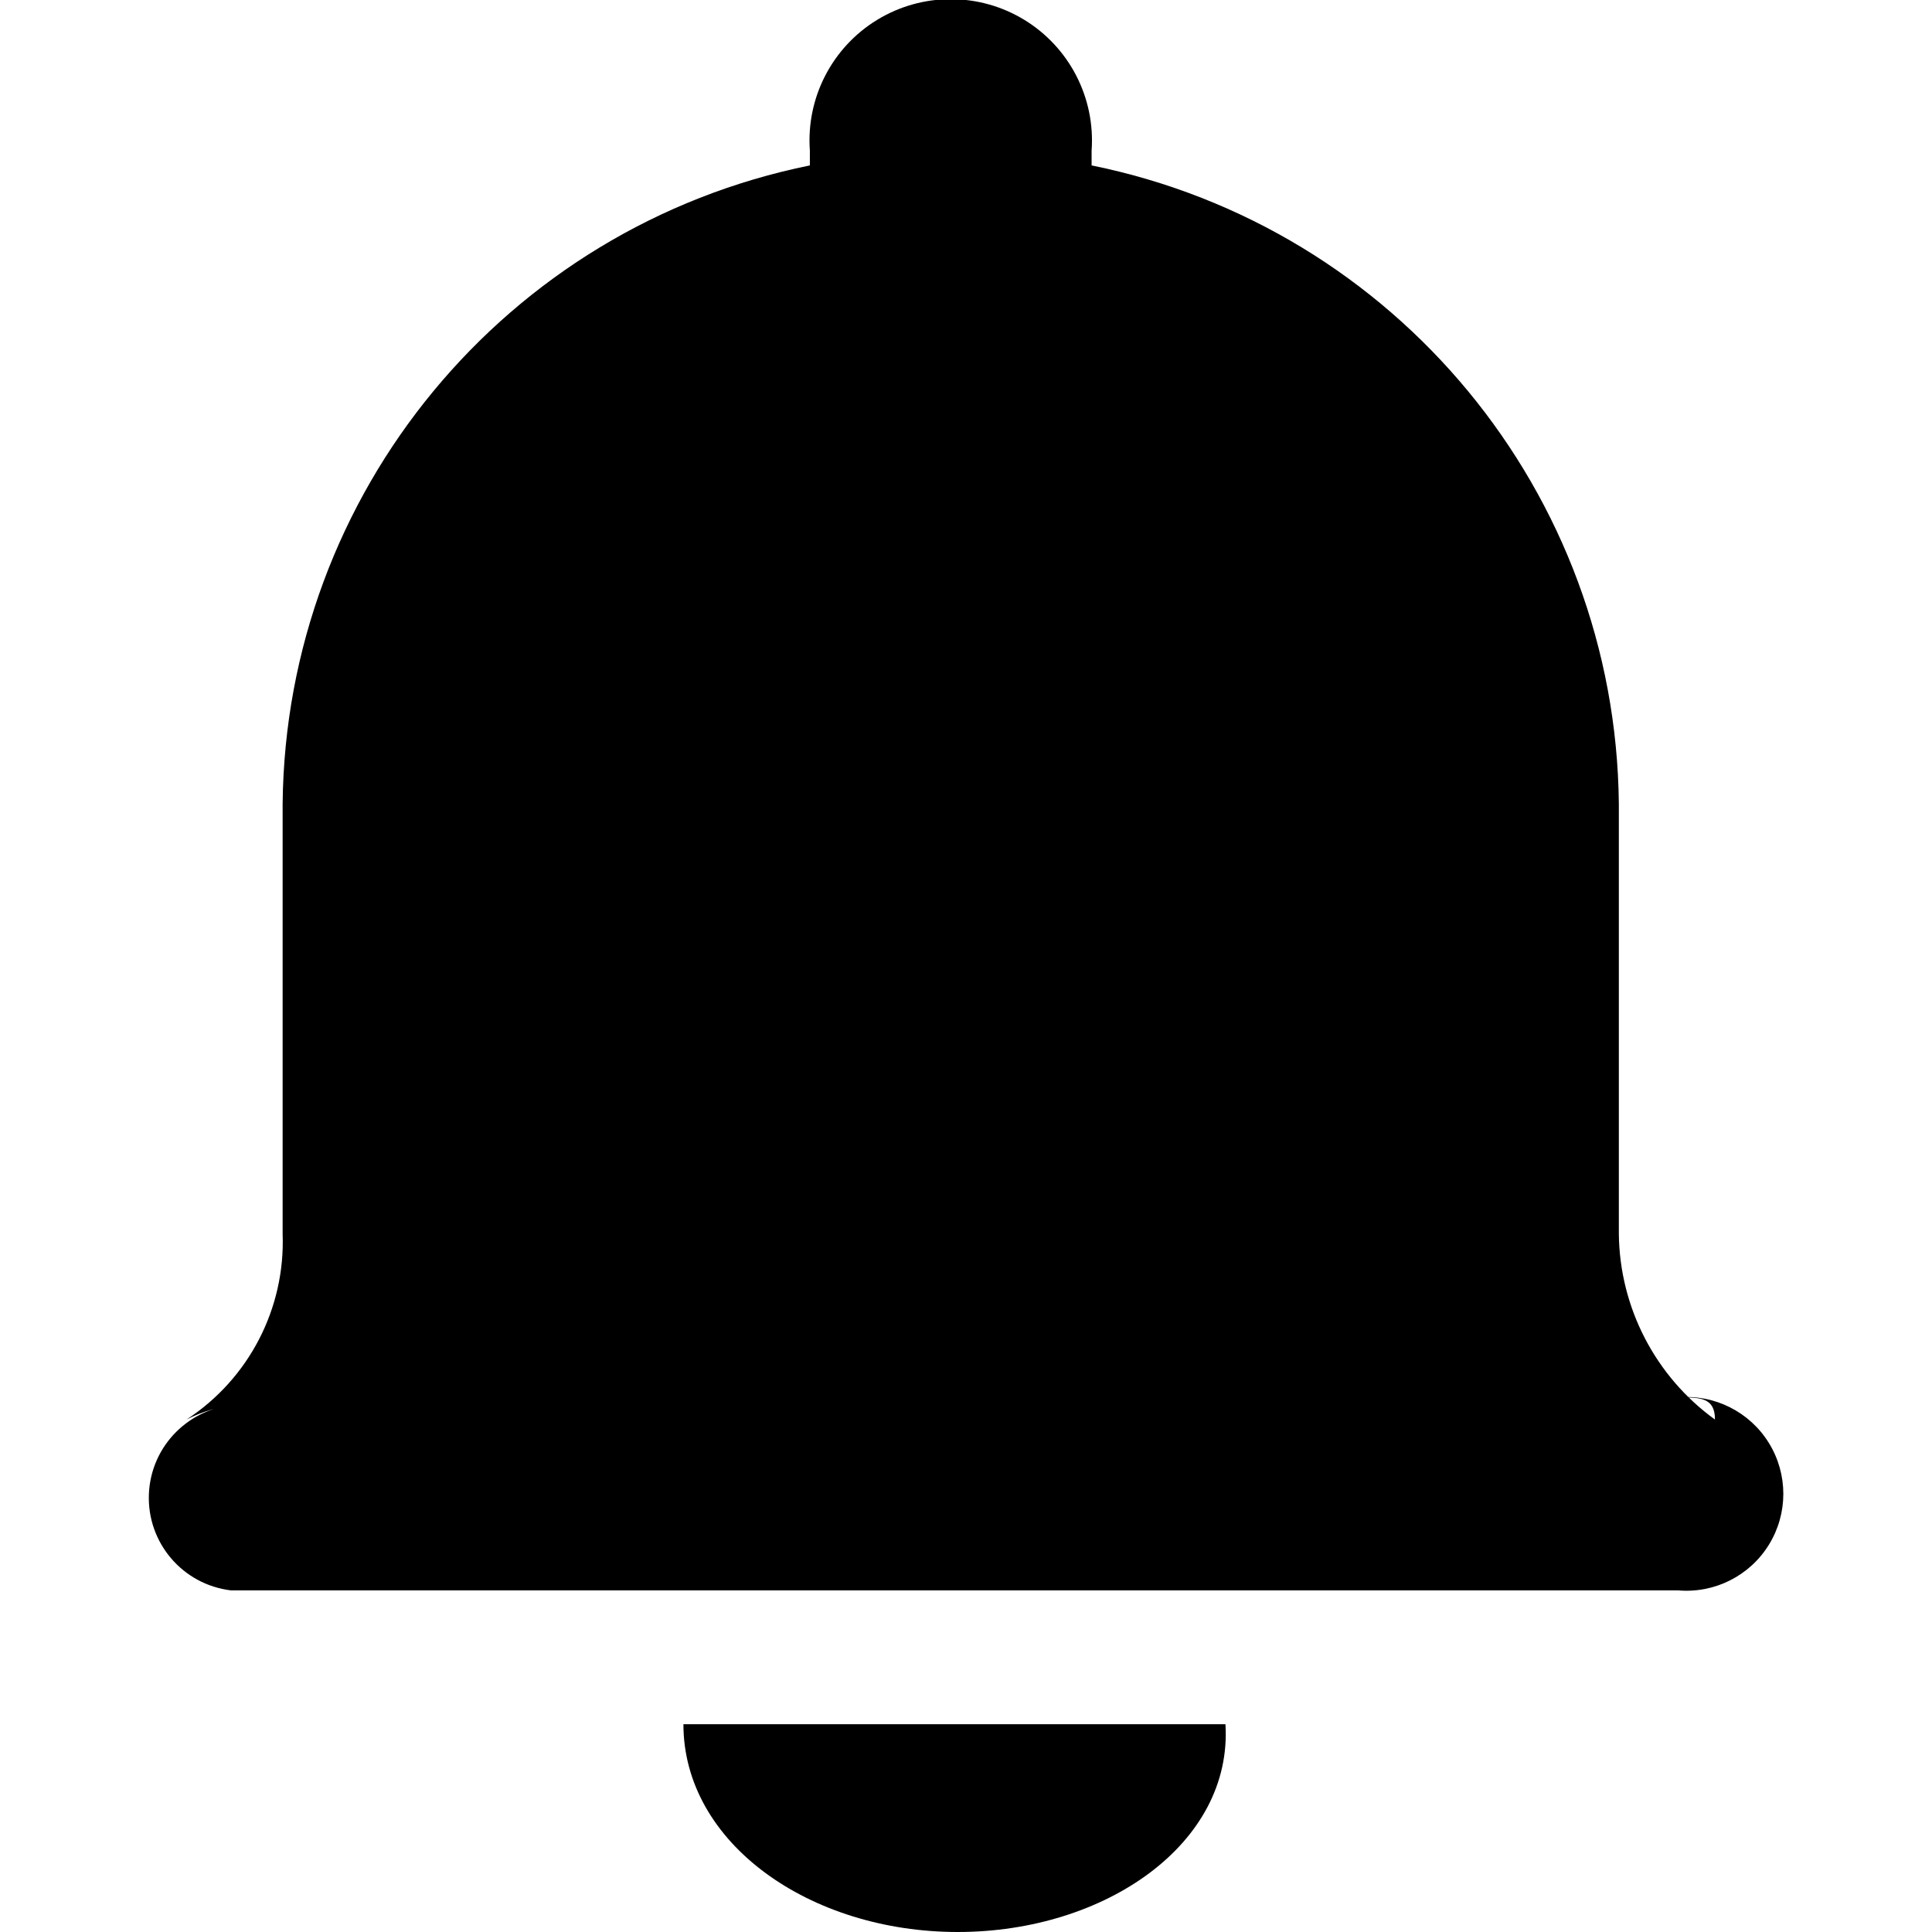
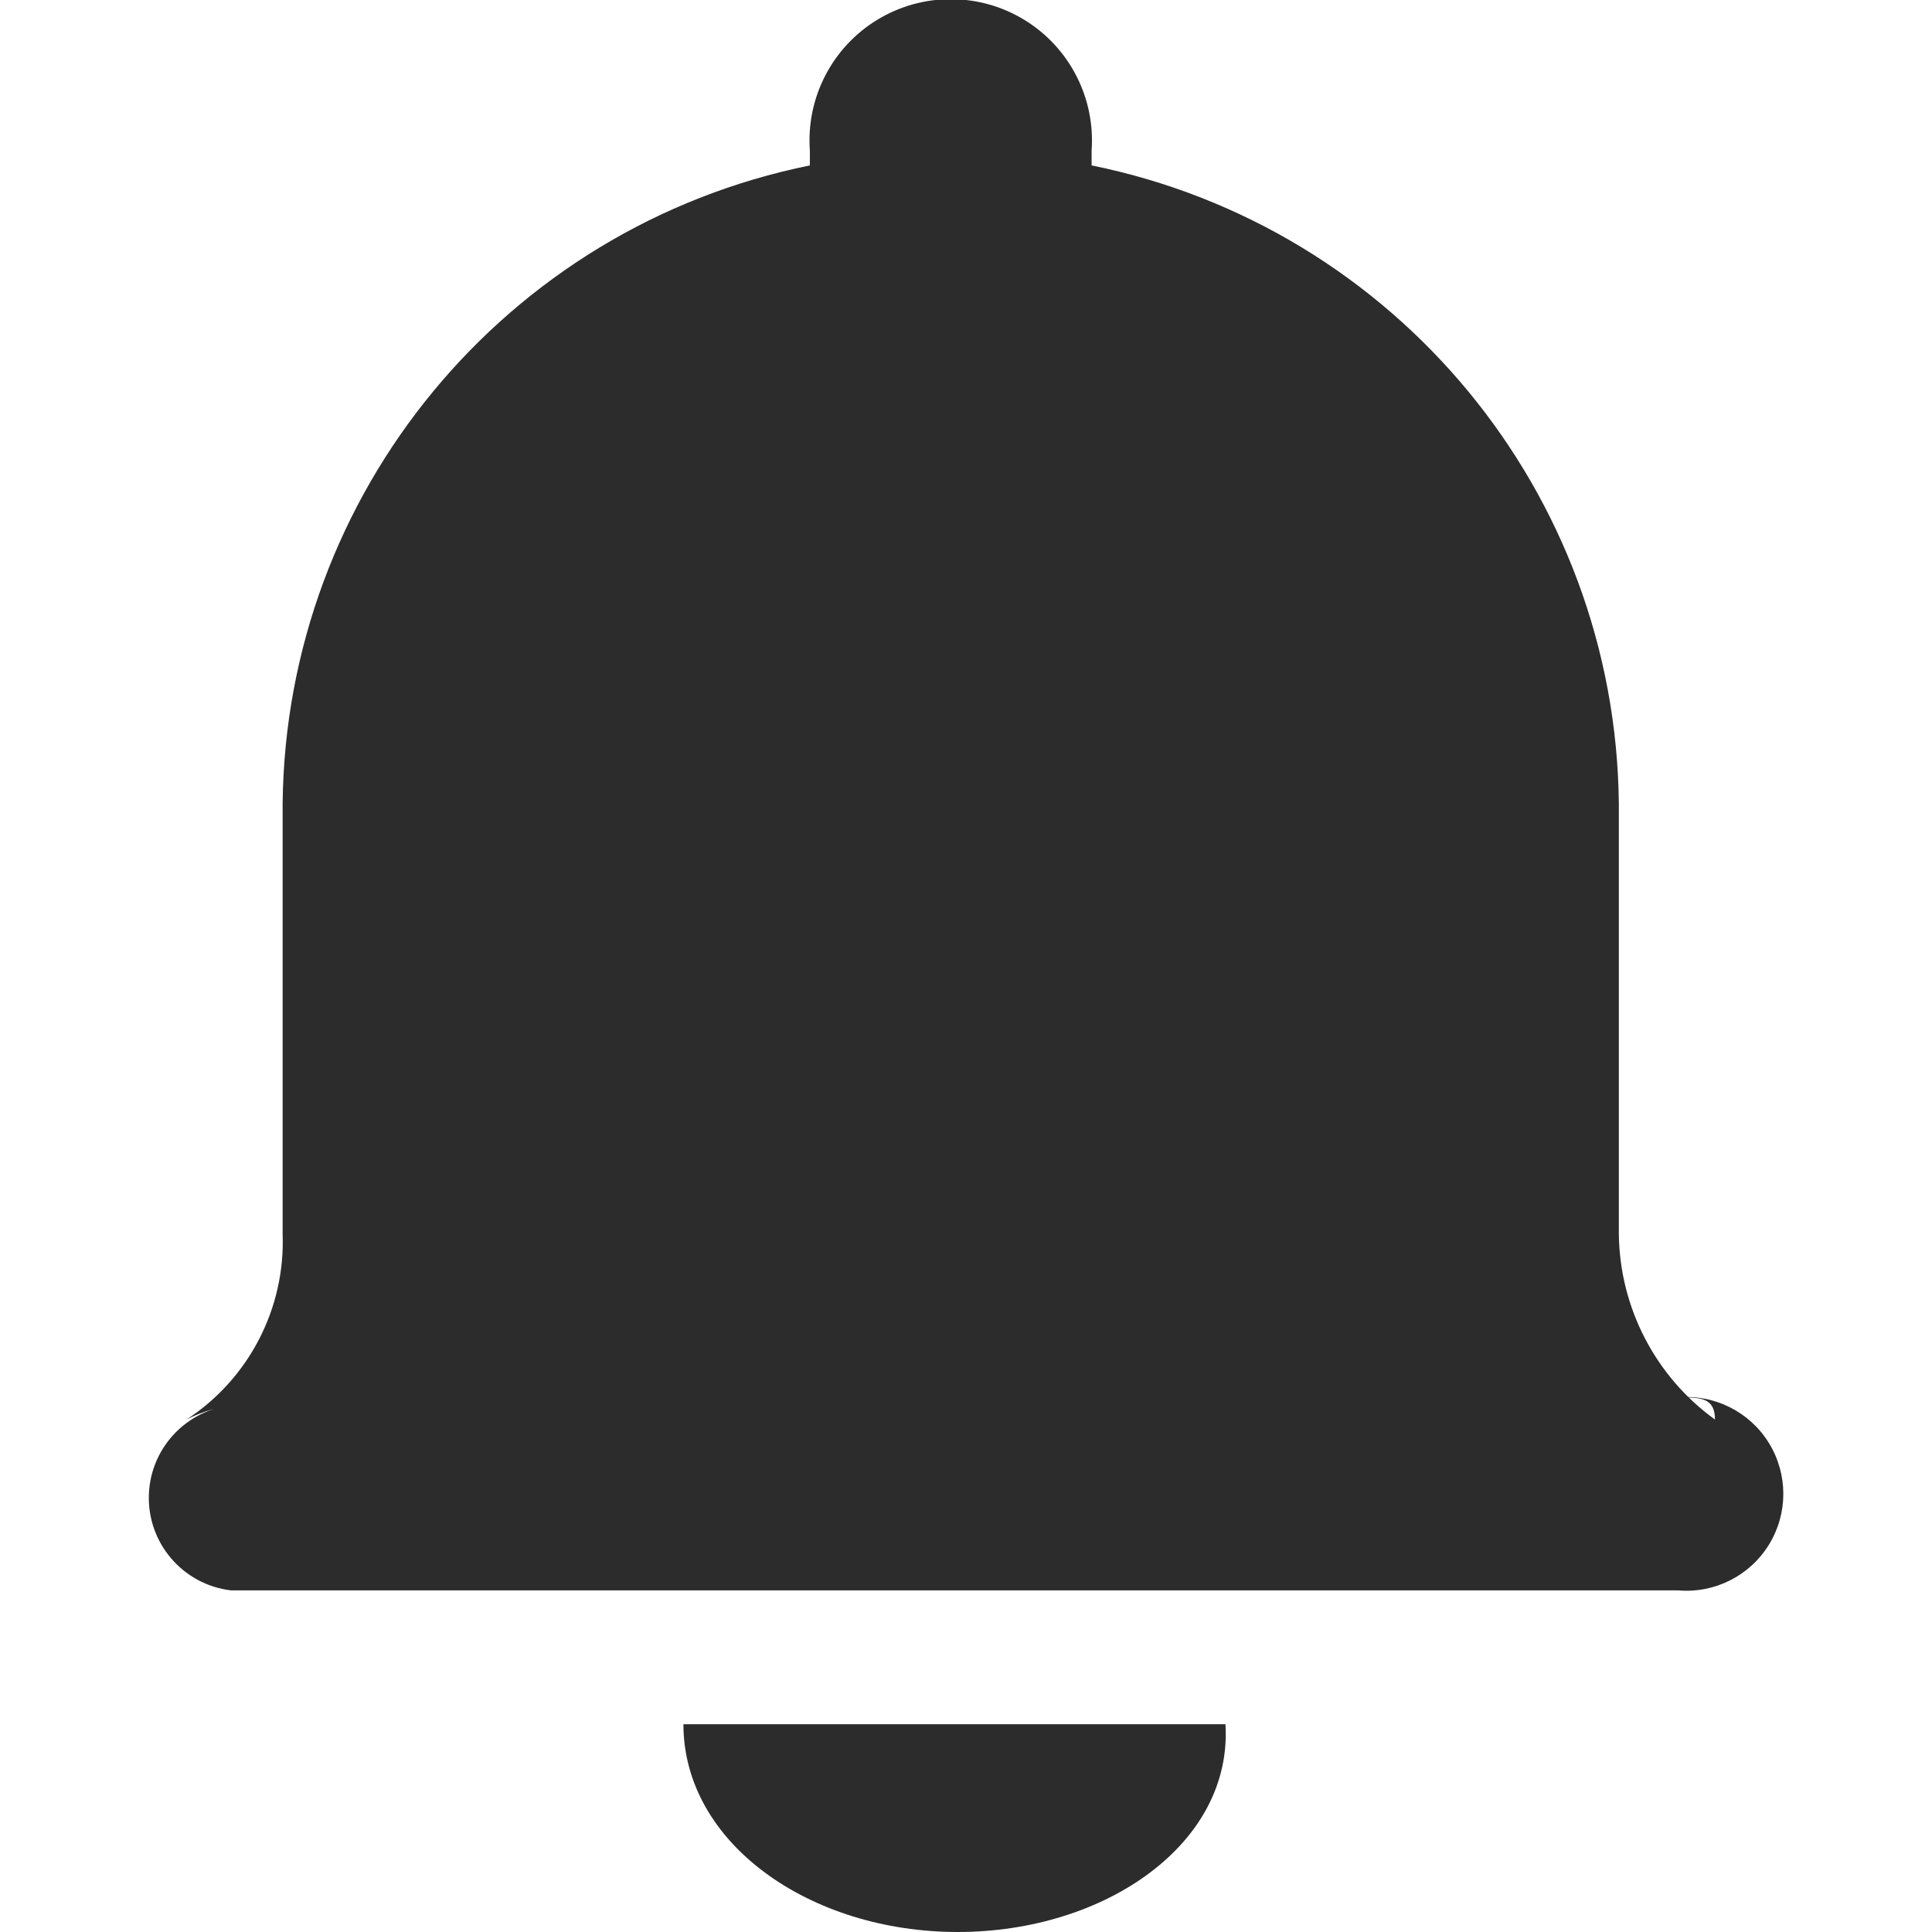
- <svg xmlns="http://www.w3.org/2000/svg" class="icon" width="200px" height="200.00px" viewBox="0 0 1024 1024" version="1.1">
-   <path d="M889.376 740.633a51.343 51.343 0 1 1 0 102.294H122.364a49.384 49.384 0 0 1 3.919-98.375 72.899 72.899 0 0 0-27.435 7.839 112.485 112.485 0 0 0 50.951-98.375v-228.105a348.82 348.82 0 0 1 279.448-338.238v-7.839a74.859 74.859 0 1 1 149.326 0v7.839a348.82 348.82 0 0 1 279.448 338.238v228.105a123.067 123.067 0 0 0 50.951 98.375c0-11.758-7.839-11.758-19.597-11.758zM507.634 1024c-78.387 0-145.407-47.032-145.407-110.133h287.287c3.919 63.101-63.493 110.133-141.88 110.133z m0 0" />
+ <svg xmlns="http://www.w3.org/2000/svg" t="1710310792265" class="icon" viewBox="0 0 1024 1024" version="1.1" p-id="13107" width="200" height="200">
+   <path d="M889.376 740.633a51.343 51.343 0 1 1 0 102.294H122.364a49.384 49.384 0 0 1 3.919-98.375 72.899 72.899 0 0 0-27.435 7.839 112.485 112.485 0 0 0 50.951-98.375v-228.105a348.82 348.82 0 0 1 279.448-338.238v-7.839a74.859 74.859 0 1 1 149.326 0v7.839a348.82 348.82 0 0 1 279.448 338.238v228.105a123.067 123.067 0 0 0 50.951 98.375c0-11.758-7.839-11.758-19.597-11.758zM507.634 1024c-78.387 0-145.407-47.032-145.407-110.133h287.287c3.919 63.101-63.493 110.133-141.88 110.133z m0 0" p-id="13108" fill="#2c2c2c" />
</svg>
